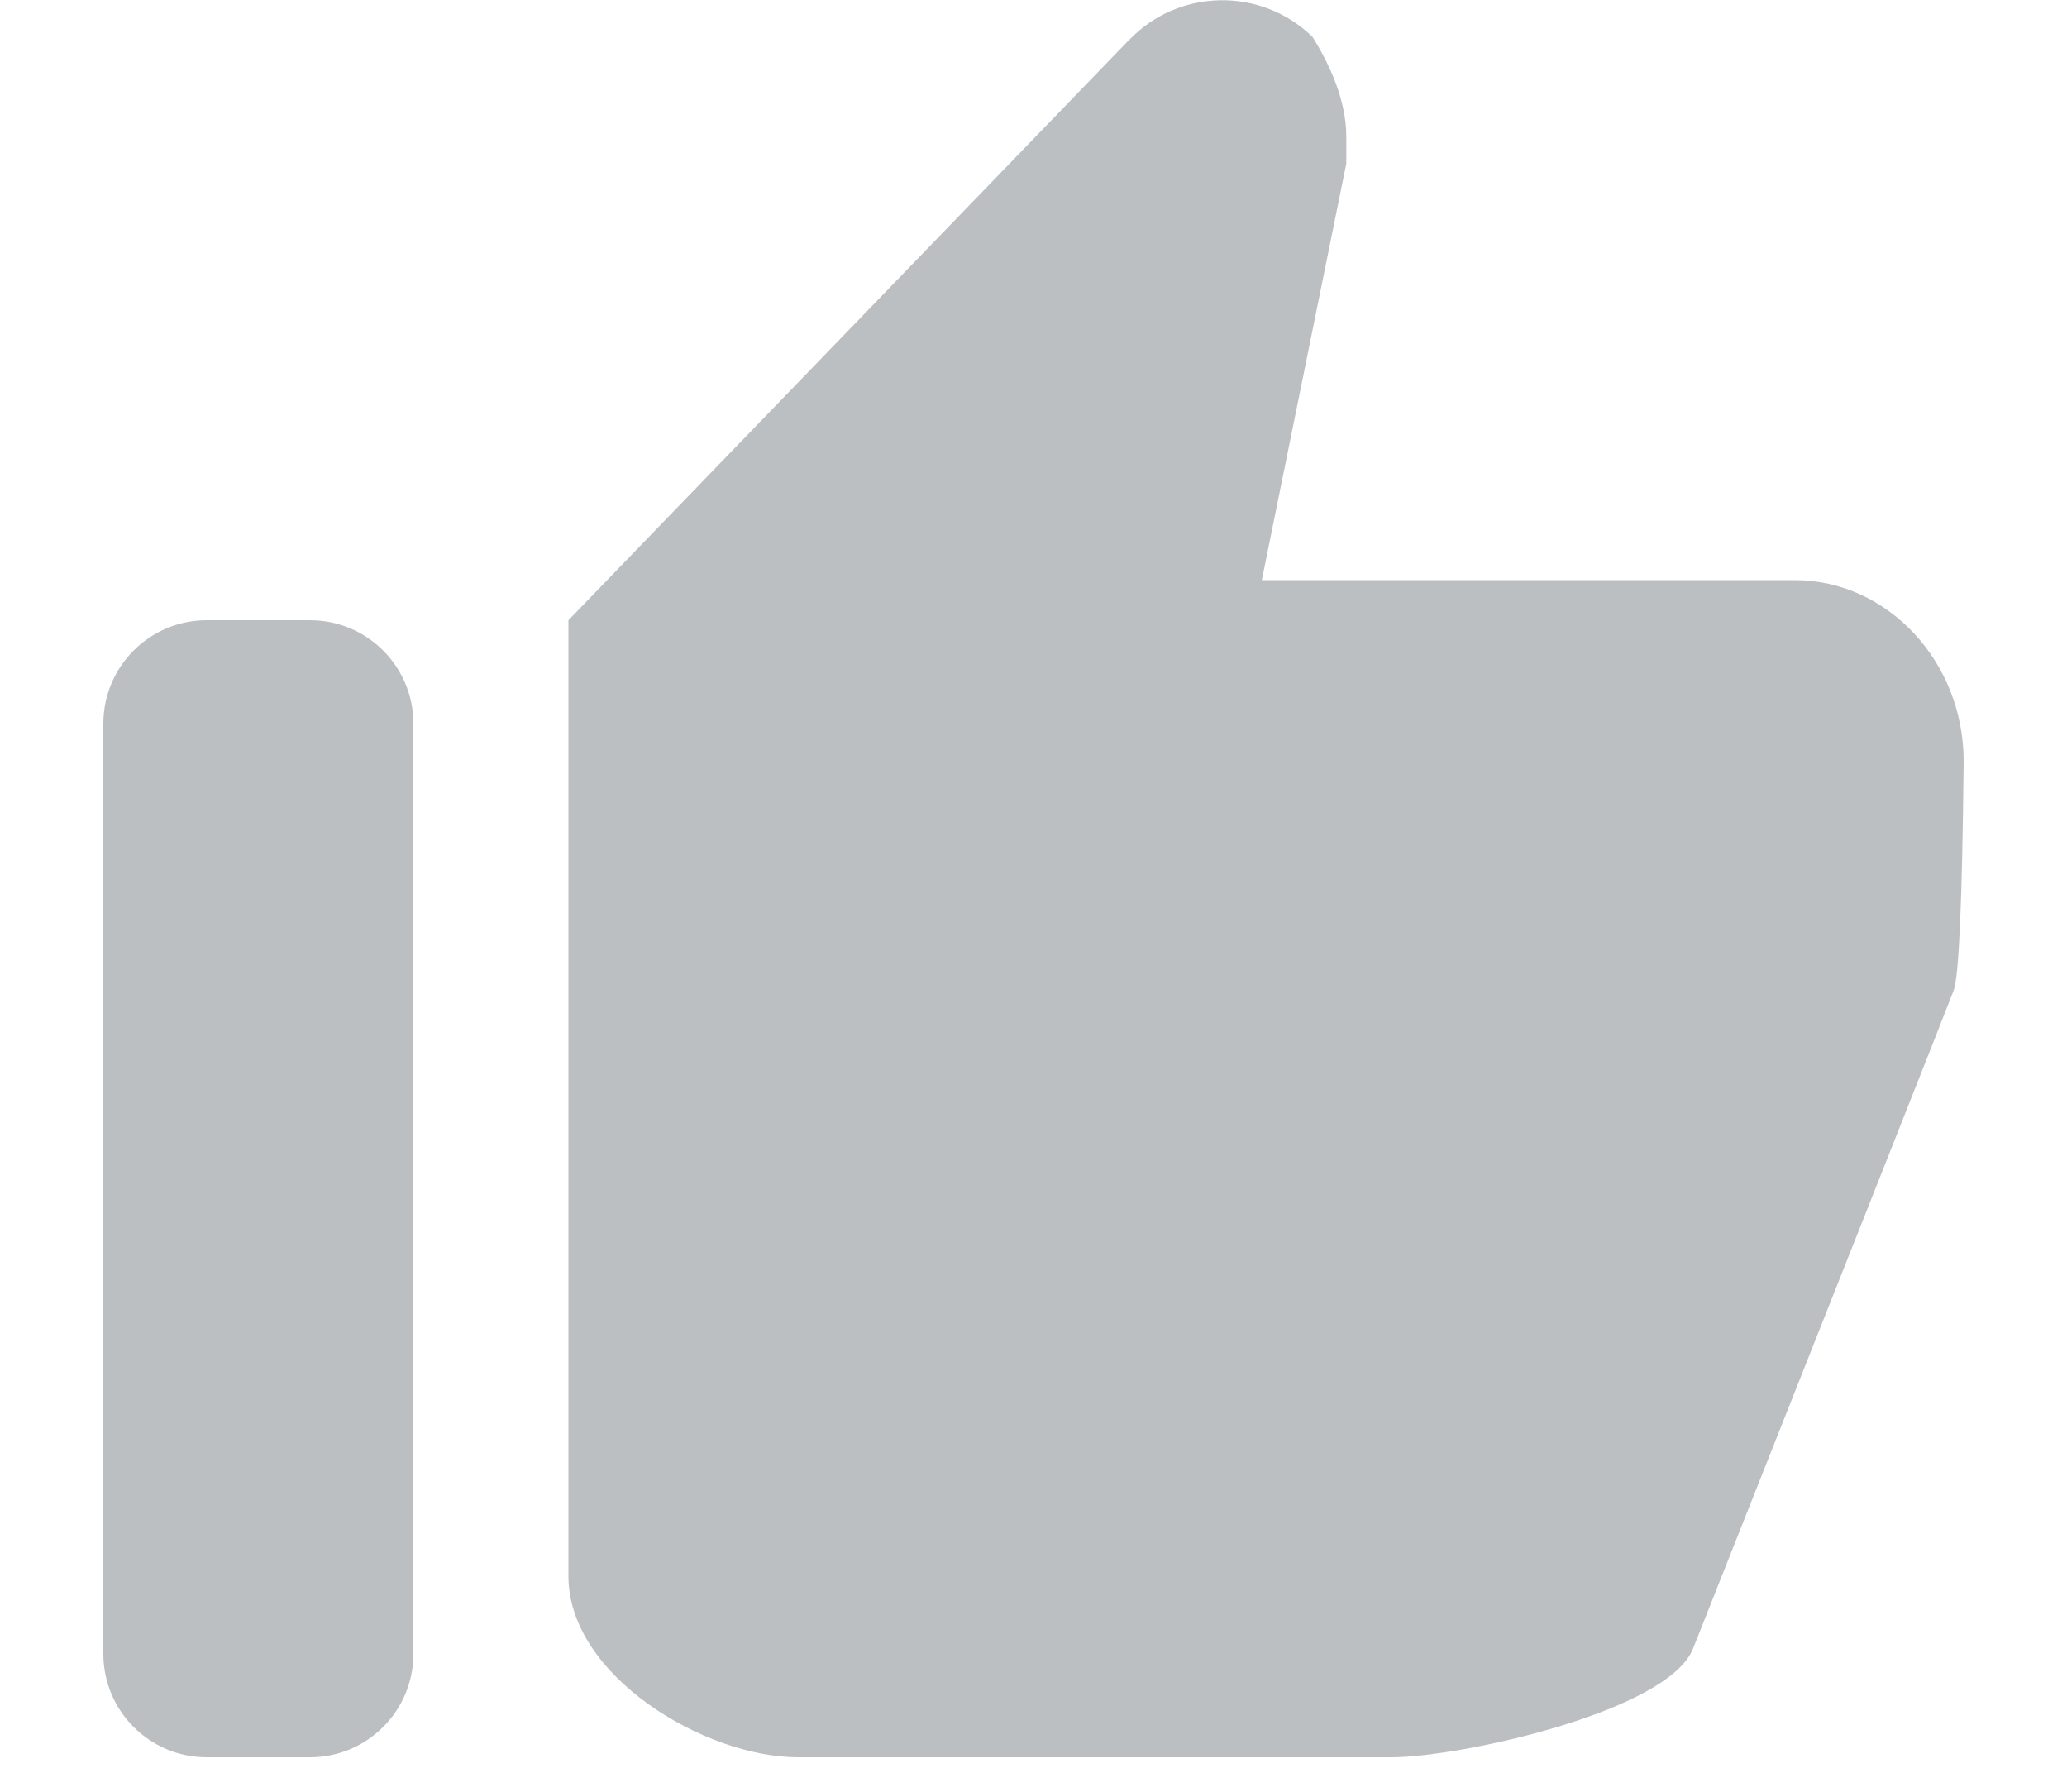
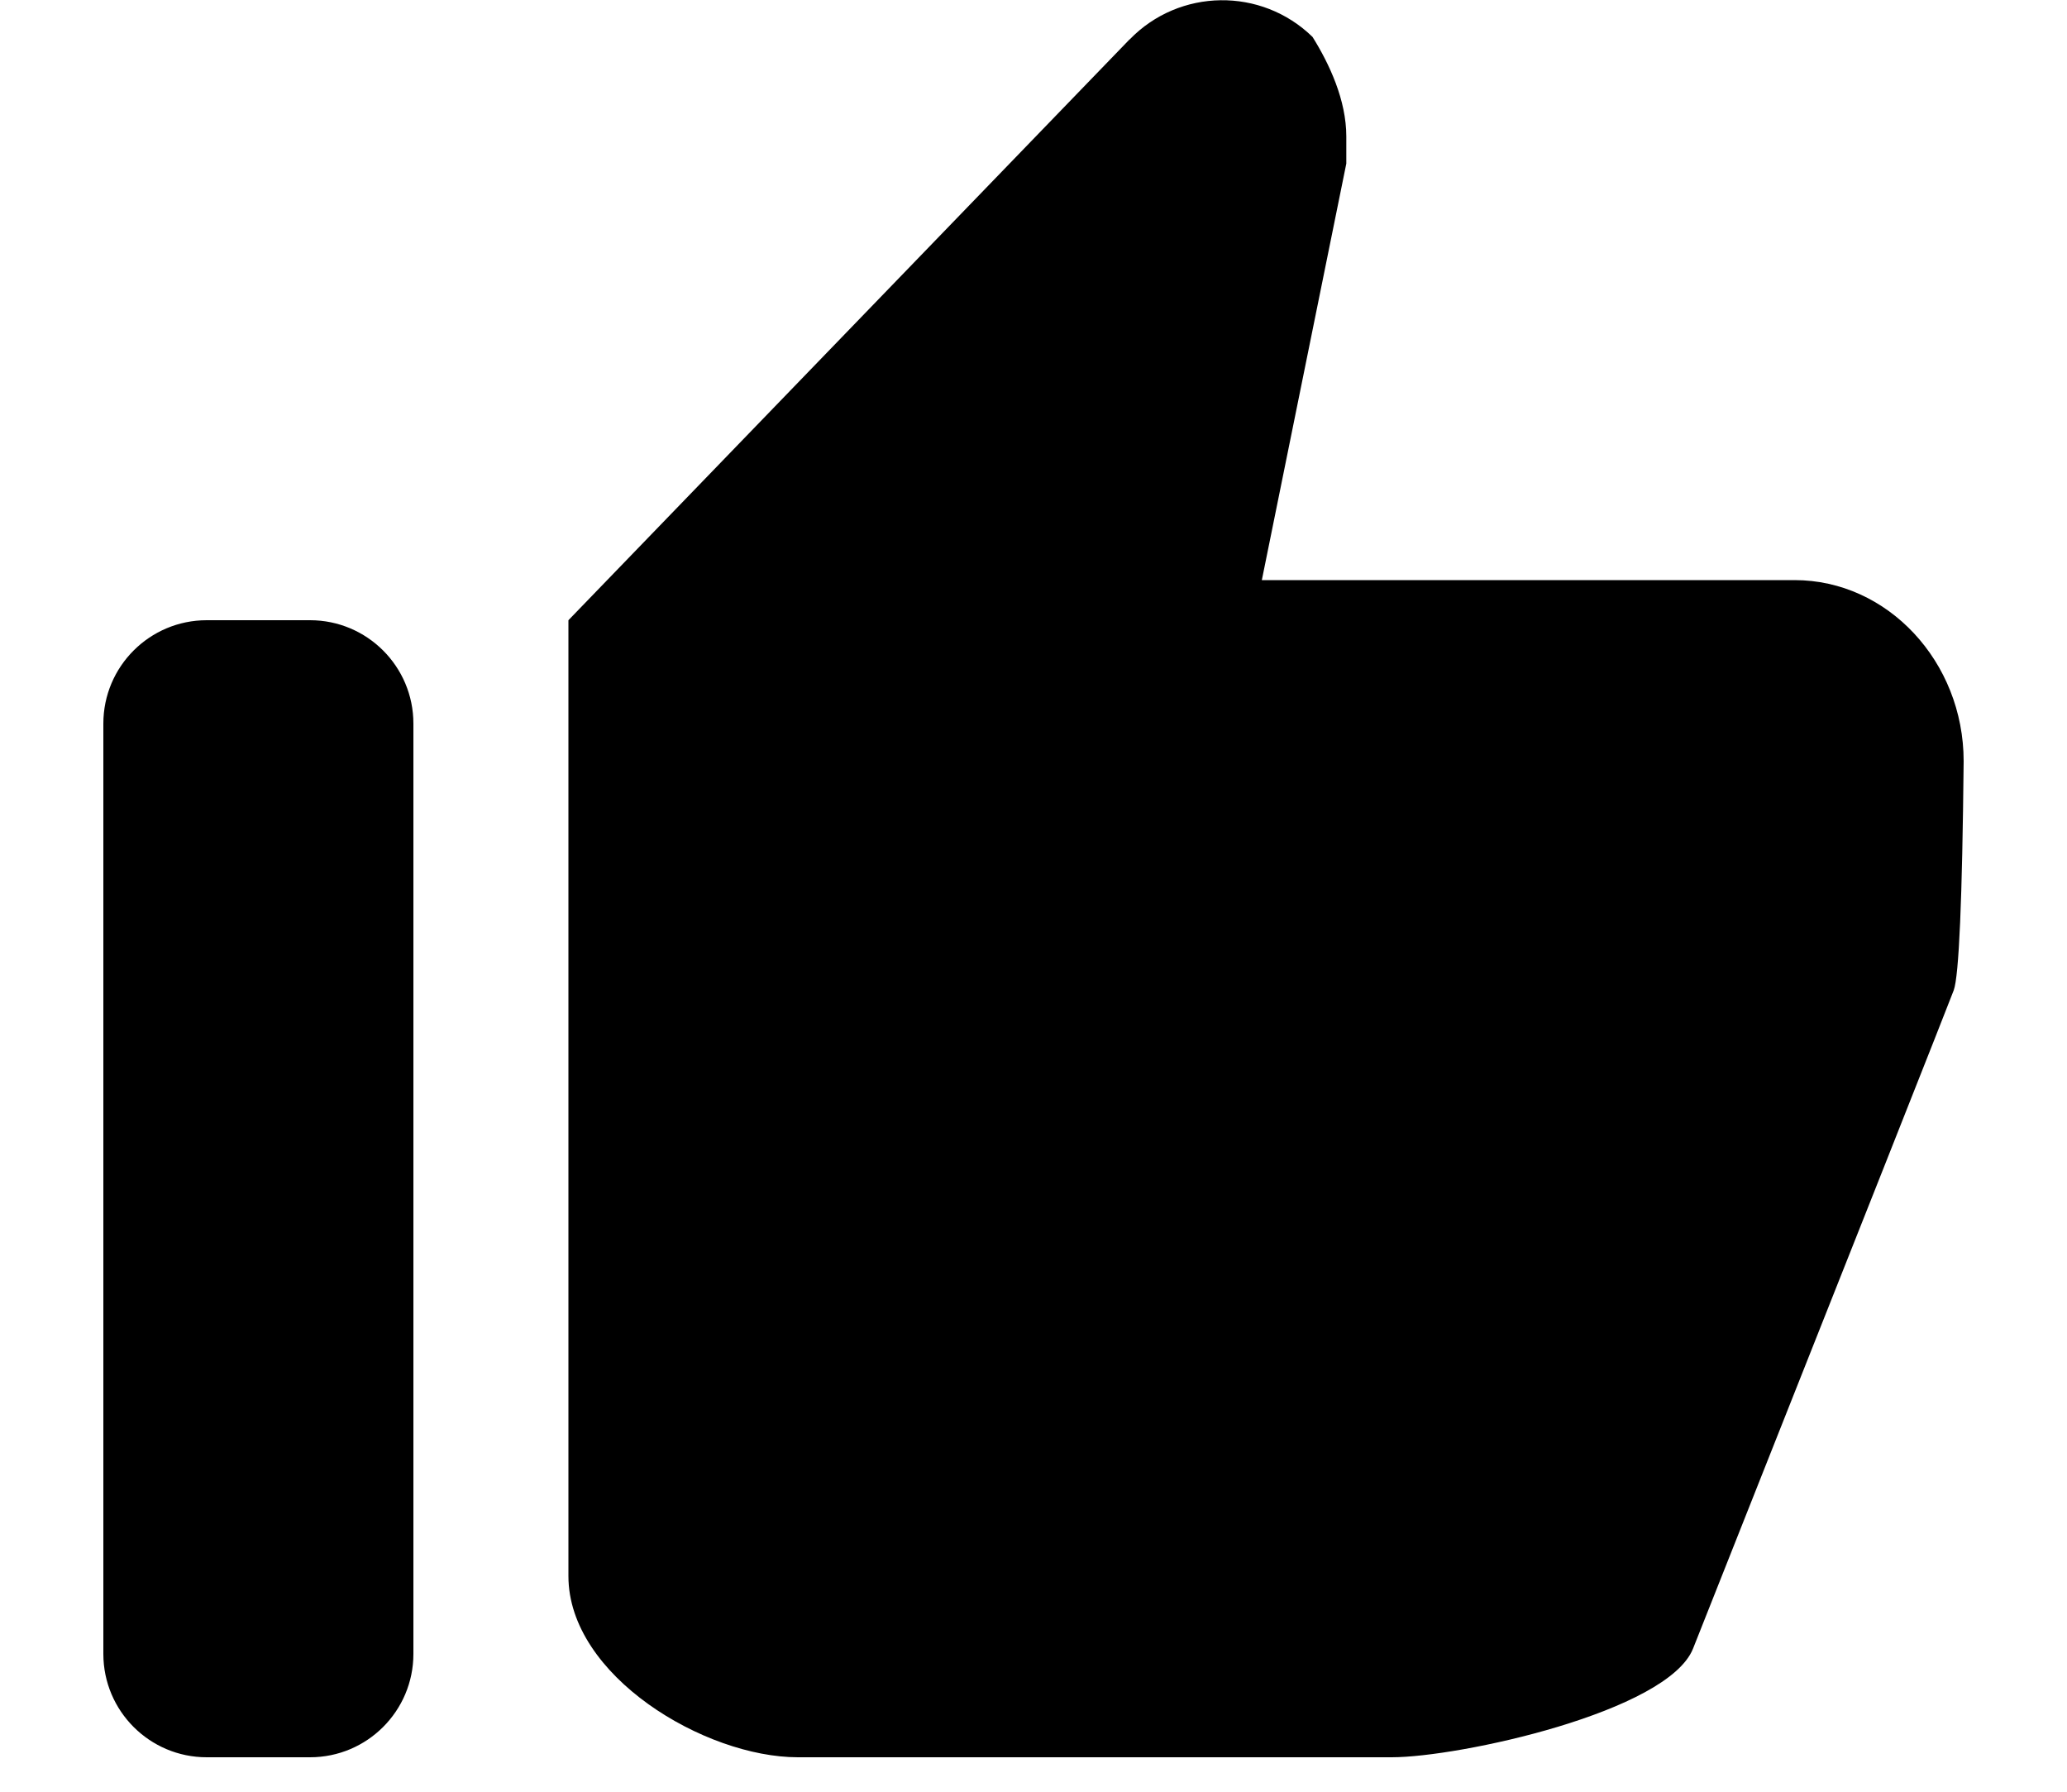
- <svg xmlns="http://www.w3.org/2000/svg" width="15" height="13" viewBox="0 0 15 13" fill="none">
-   <path fill-rule="evenodd" clip-rule="evenodd" d="M1.5 12.75C1.086 12.75 0.75 12.414 0.75 12V5.25C0.75 4.836 1.086 4.5 1.5 4.5H2.25C2.664 4.5 3 4.836 3 5.25V12C3 12.414 2.664 12.75 2.25 12.75H1.5ZM13.023 4.209C13.698 4.209 14.25 4.801 14.25 5.523C14.24 6.528 14.216 7.082 14.178 7.185C14.139 7.289 13.509 8.881 12.286 11.962C12.102 12.421 10.59 12.75 10.099 12.75H5.79C5.115 12.75 4.125 12.159 4.125 11.436V4.5L8.195 0.288L8.198 0.286C8.559 -0.086 9.154 -0.094 9.525 0.268C9.648 0.465 9.77 0.727 9.77 0.99C9.77 1.056 9.77 1.122 9.77 1.187L9.157 4.209H13.023Z" fill="#BCBFC2" />
+ <svg xmlns="http://www.w3.org/2000/svg" width="15" height="13" viewBox="0 0 15 13">
+   <path fill-rule="evenodd" clip-rule="evenodd" d="M1.5 12.75C1.086 12.75 0.75 12.414 0.75 12V5.25C0.75 4.836 1.086 4.5 1.5 4.5H2.25C2.664 4.5 3 4.836 3 5.25V12C3 12.414 2.664 12.75 2.25 12.75H1.5ZM13.023 4.209C13.698 4.209 14.25 4.801 14.25 5.523C14.24 6.528 14.216 7.082 14.178 7.185C14.139 7.289 13.509 8.881 12.286 11.962C12.102 12.421 10.59 12.75 10.099 12.75H5.79C5.115 12.75 4.125 12.159 4.125 11.436V4.5L8.195 0.288L8.198 0.286C8.559 -0.086 9.154 -0.094 9.525 0.268C9.648 0.465 9.77 0.727 9.77 0.99C9.77 1.056 9.77 1.122 9.77 1.187L9.157 4.209H13.023Z" />
</svg>
